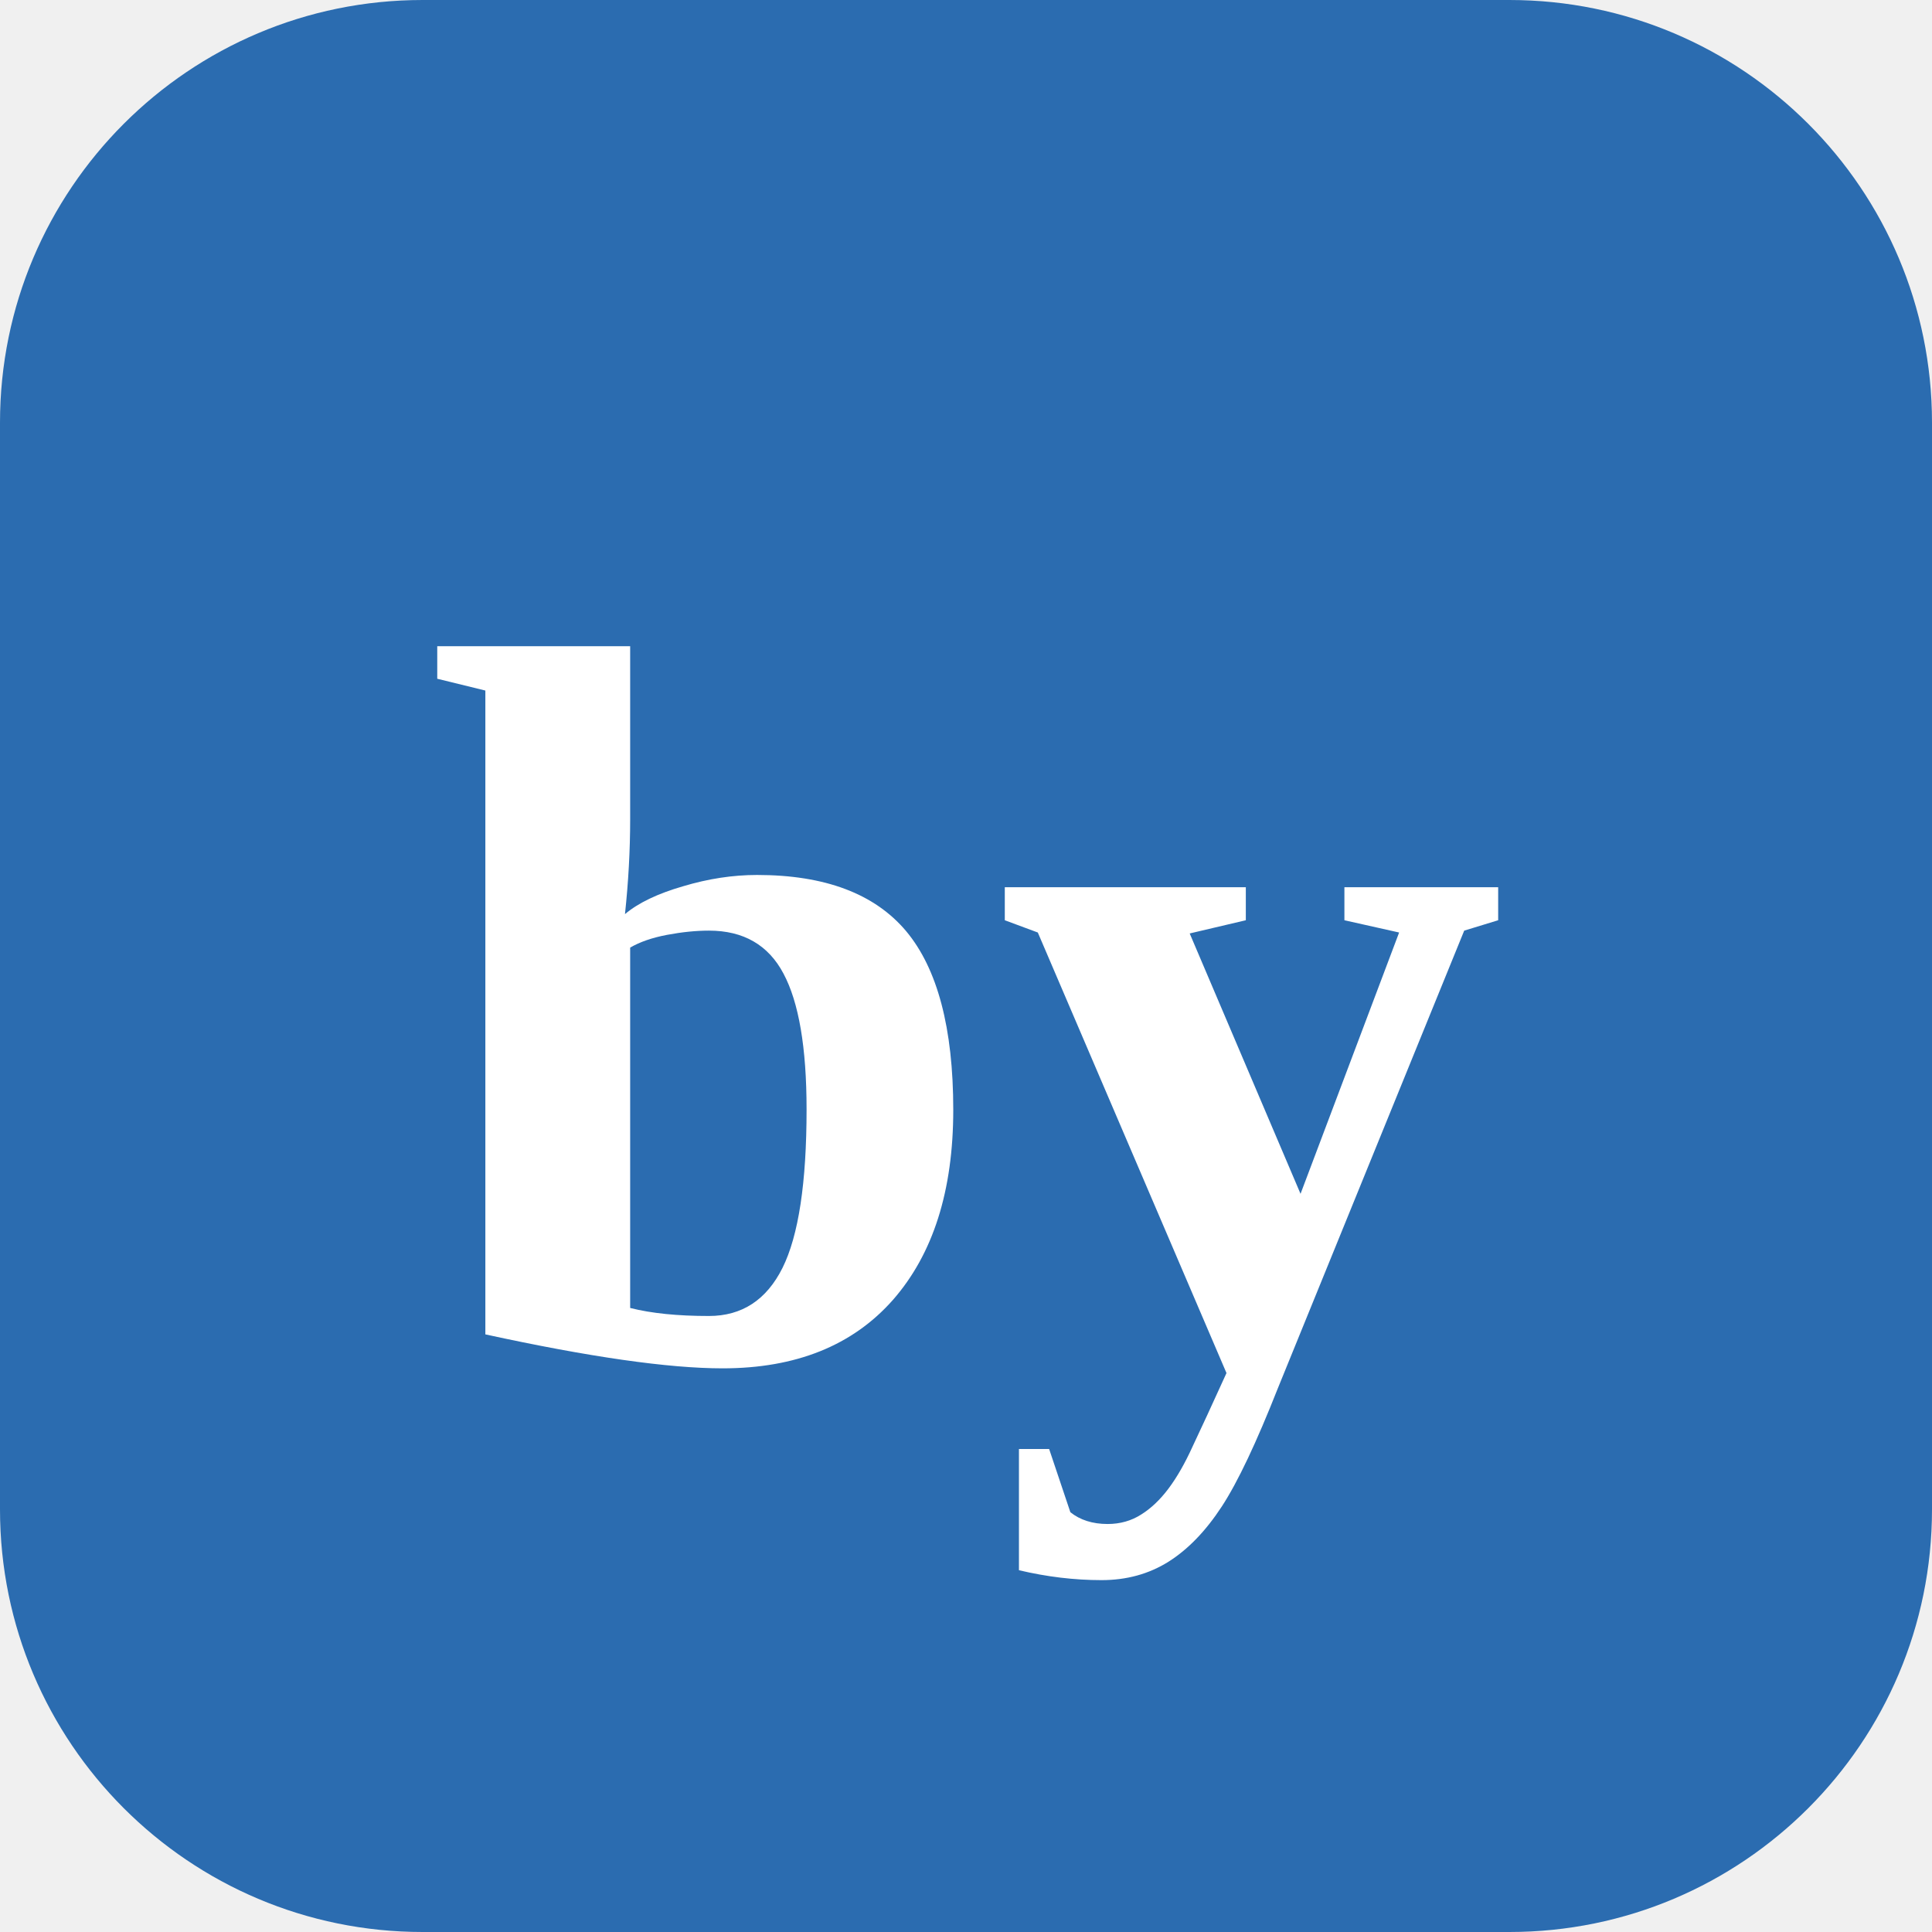
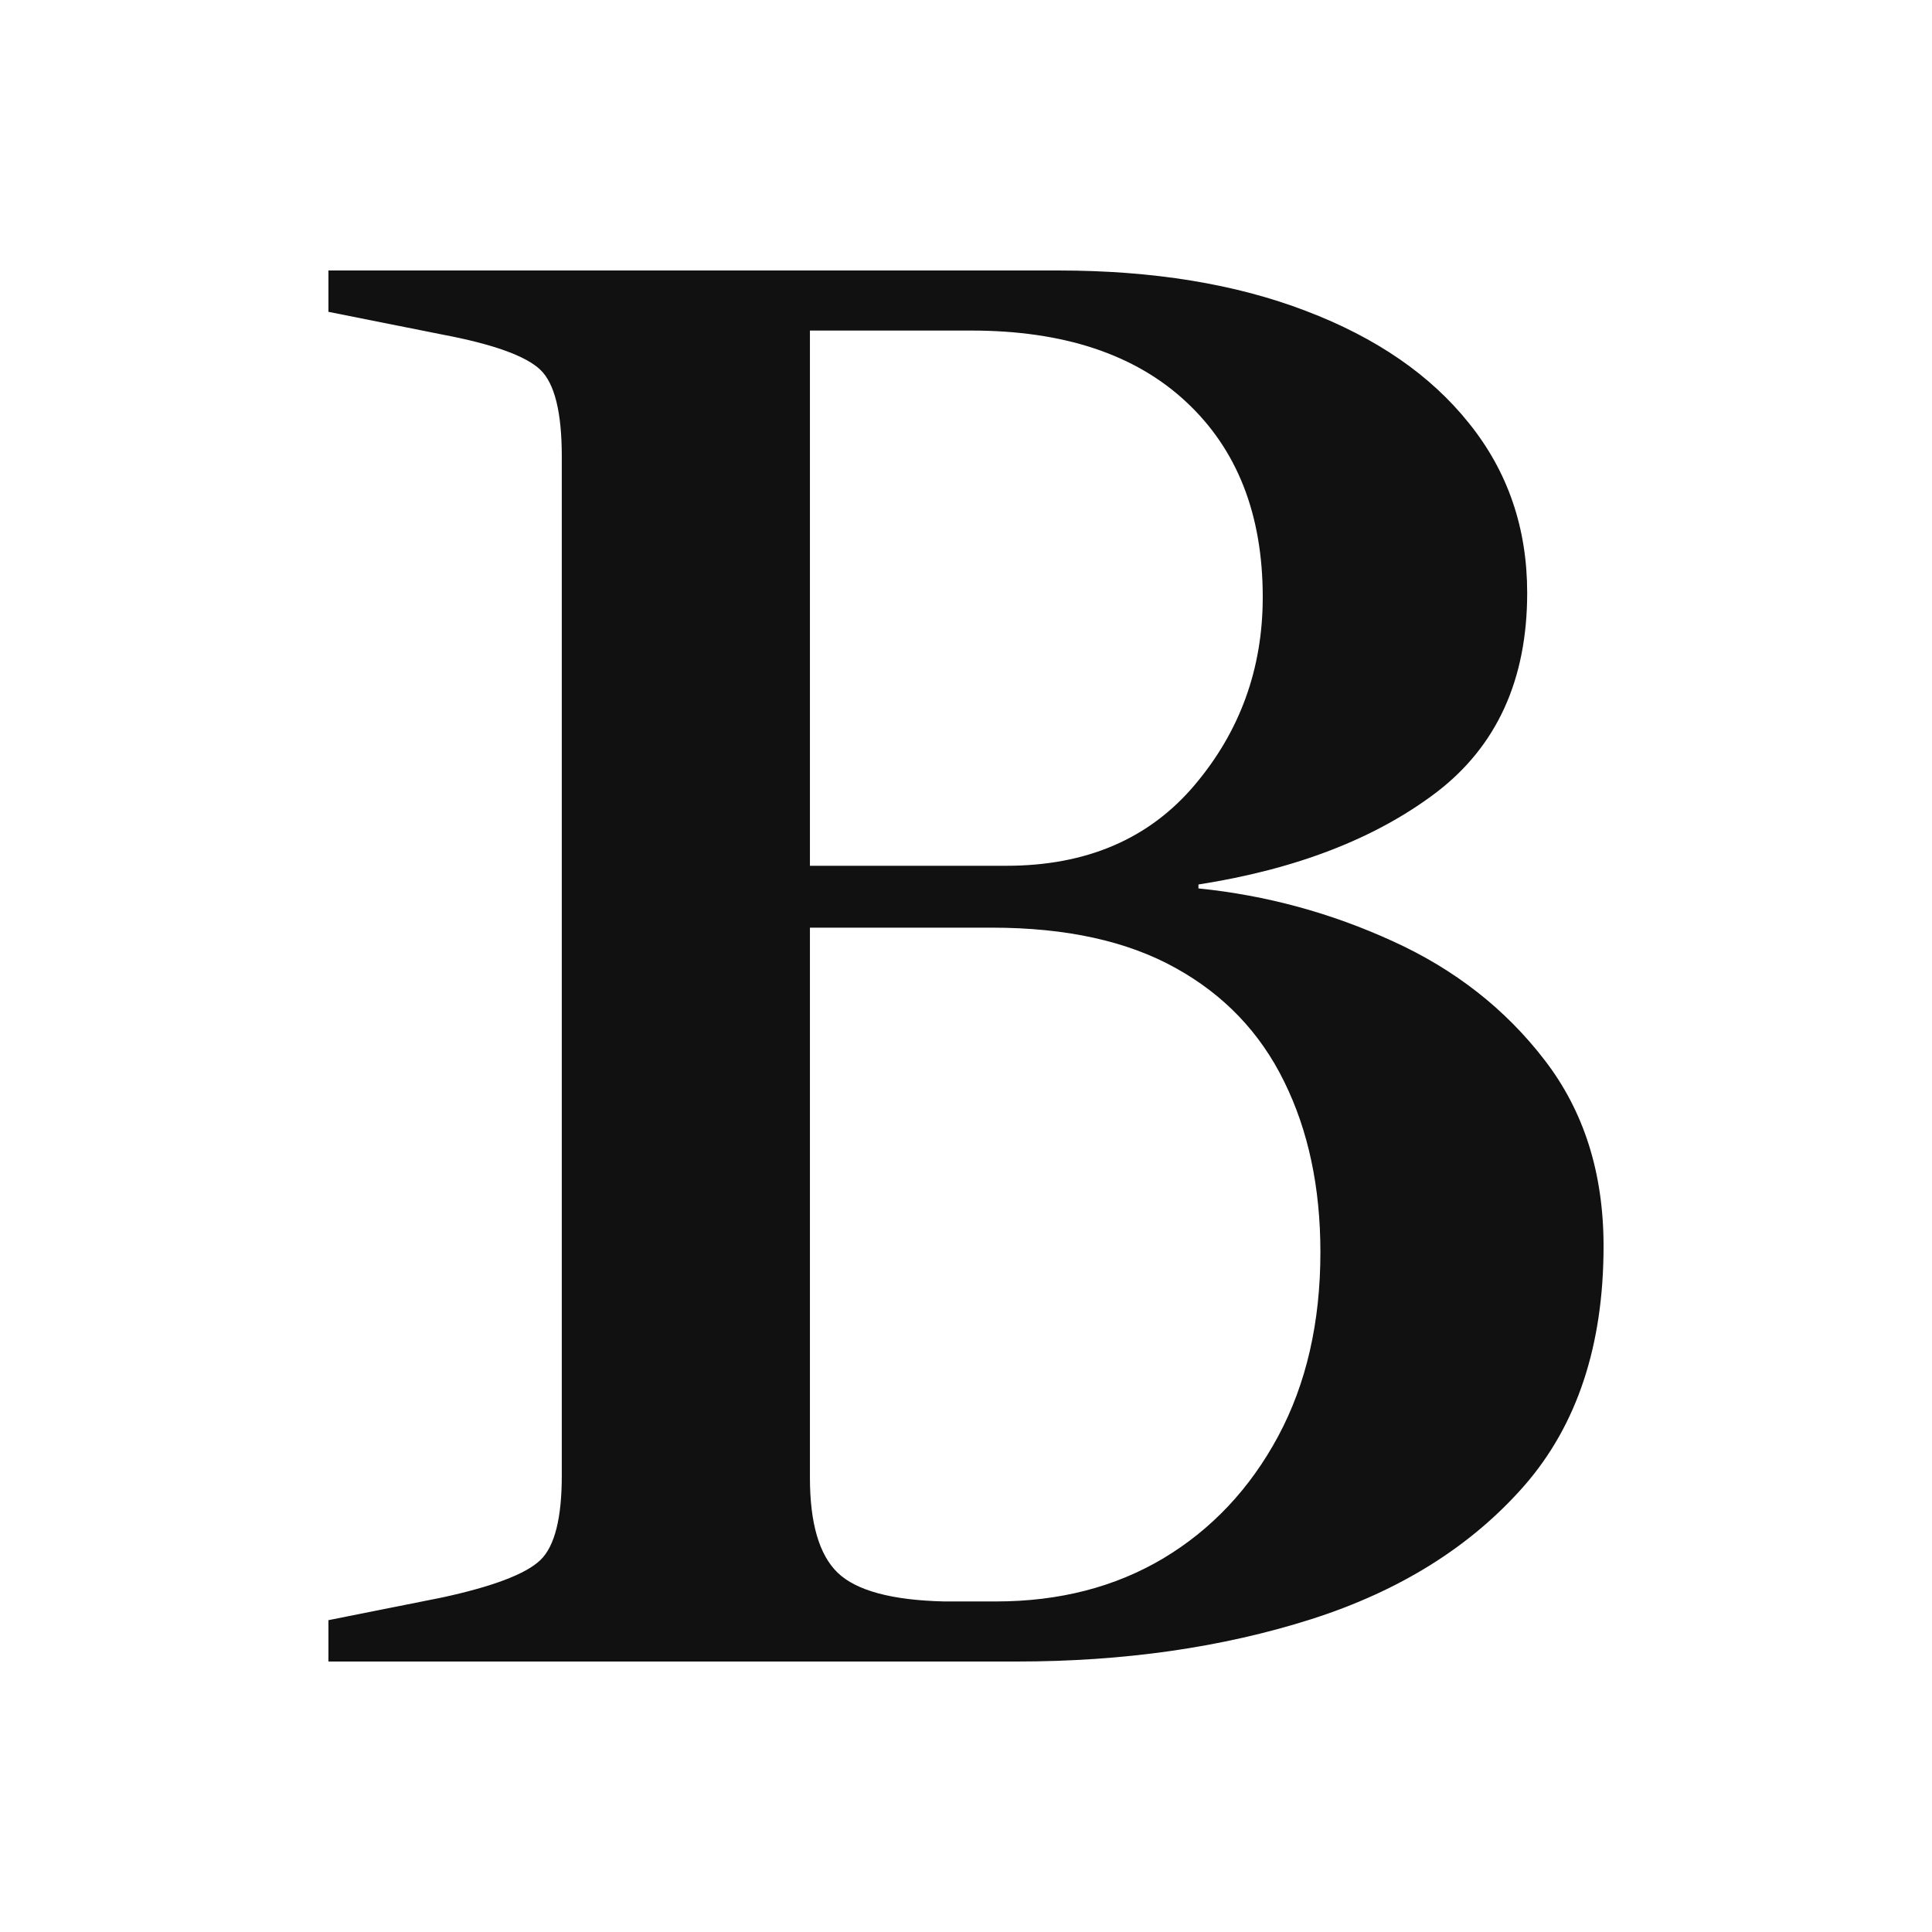
- <svg xmlns="http://www.w3.org/2000/svg" viewBox="0 0 64 64" role="img" aria-label="Ben Yang">
-   <rect width="64" height="64" rx="14" fill="#2b6cb0" />
-   <text x="32" y="45" font-family="Georgia, 'Times New Roman', serif" font-size="34" font-weight="700" fill="#ffffff" text-anchor="middle">by</text>
+ <svg xmlns="http://www.w3.org/2000/svg" viewBox="0 0 64 64">
+   <rect width="64" height="64" fill="#fff" />
+   <path fill="#111" d="M10.88 55.04V53.67L14.64 52.92Q17.18 52.37 17.9 51.68Q18.61 51 18.61 48.88V15.12Q18.61 12.93 17.9 12.25Q17.18 11.56 14.64 11.08L10.88 10.33V8.96H35.05Q39.77 8.96 43.26 10.3Q46.76 11.63 48.67 14.03Q50.59 16.42 50.59 19.64Q50.59 23.95 47.58 26.25Q44.56 28.54 39.7 29.3V29.43Q43.06 29.77 46.14 31.18Q49.22 32.58 51.17 35.12Q53.12 37.65 53.12 41.28Q53.12 46.21 50.49 49.22Q47.85 52.23 43.43 53.64Q39.02 55.04 33.68 55.04ZM31.28 53.05H32.99Q36.14 53.05 38.54 51.62Q40.94 50.18 42.34 47.58Q43.74 44.97 43.74 41.48Q43.74 38.26 42.54 35.83Q41.35 33.4 38.95 32.07Q36.55 30.73 32.86 30.73H26.83V48.95Q26.83 51.21 27.75 52.1Q28.68 52.99 31.28 53.05ZM26.83 28.68H33.34Q37.31 28.68 39.57 26.01Q41.83 23.34 41.83 19.78Q41.83 15.67 39.29 13.31Q36.76 10.95 32.17 10.95H26.83Z" />
</svg>
